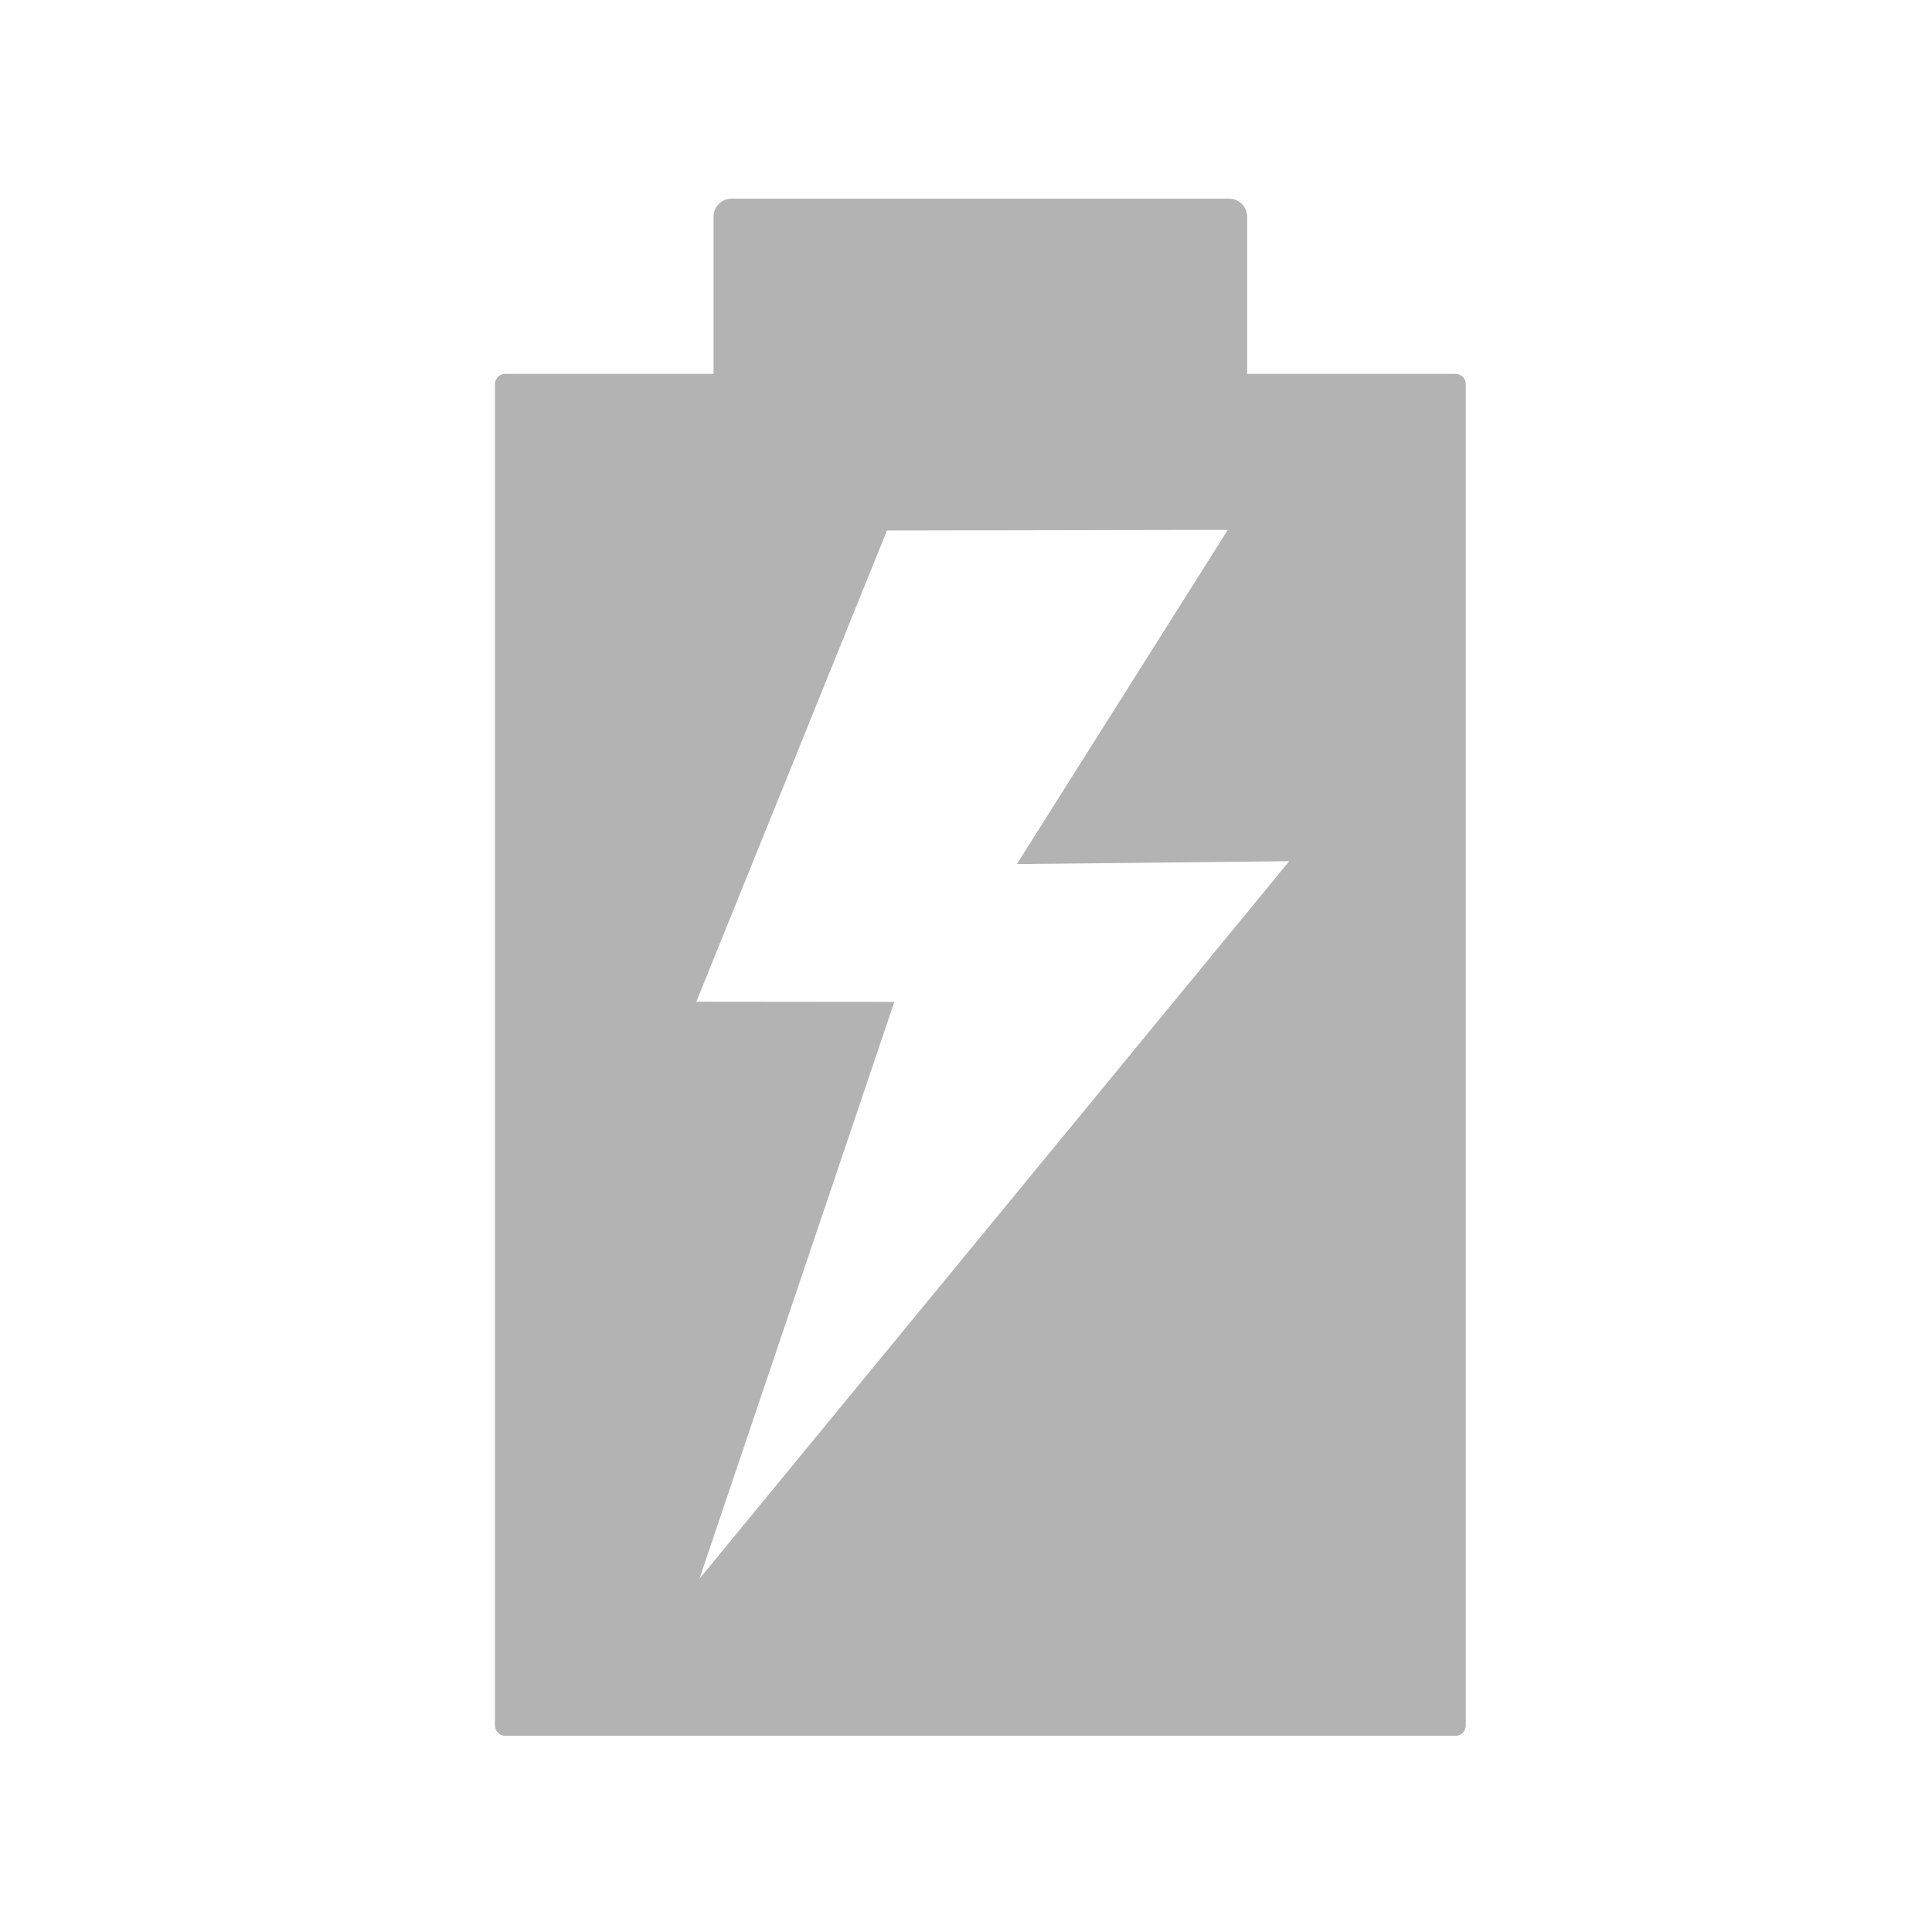
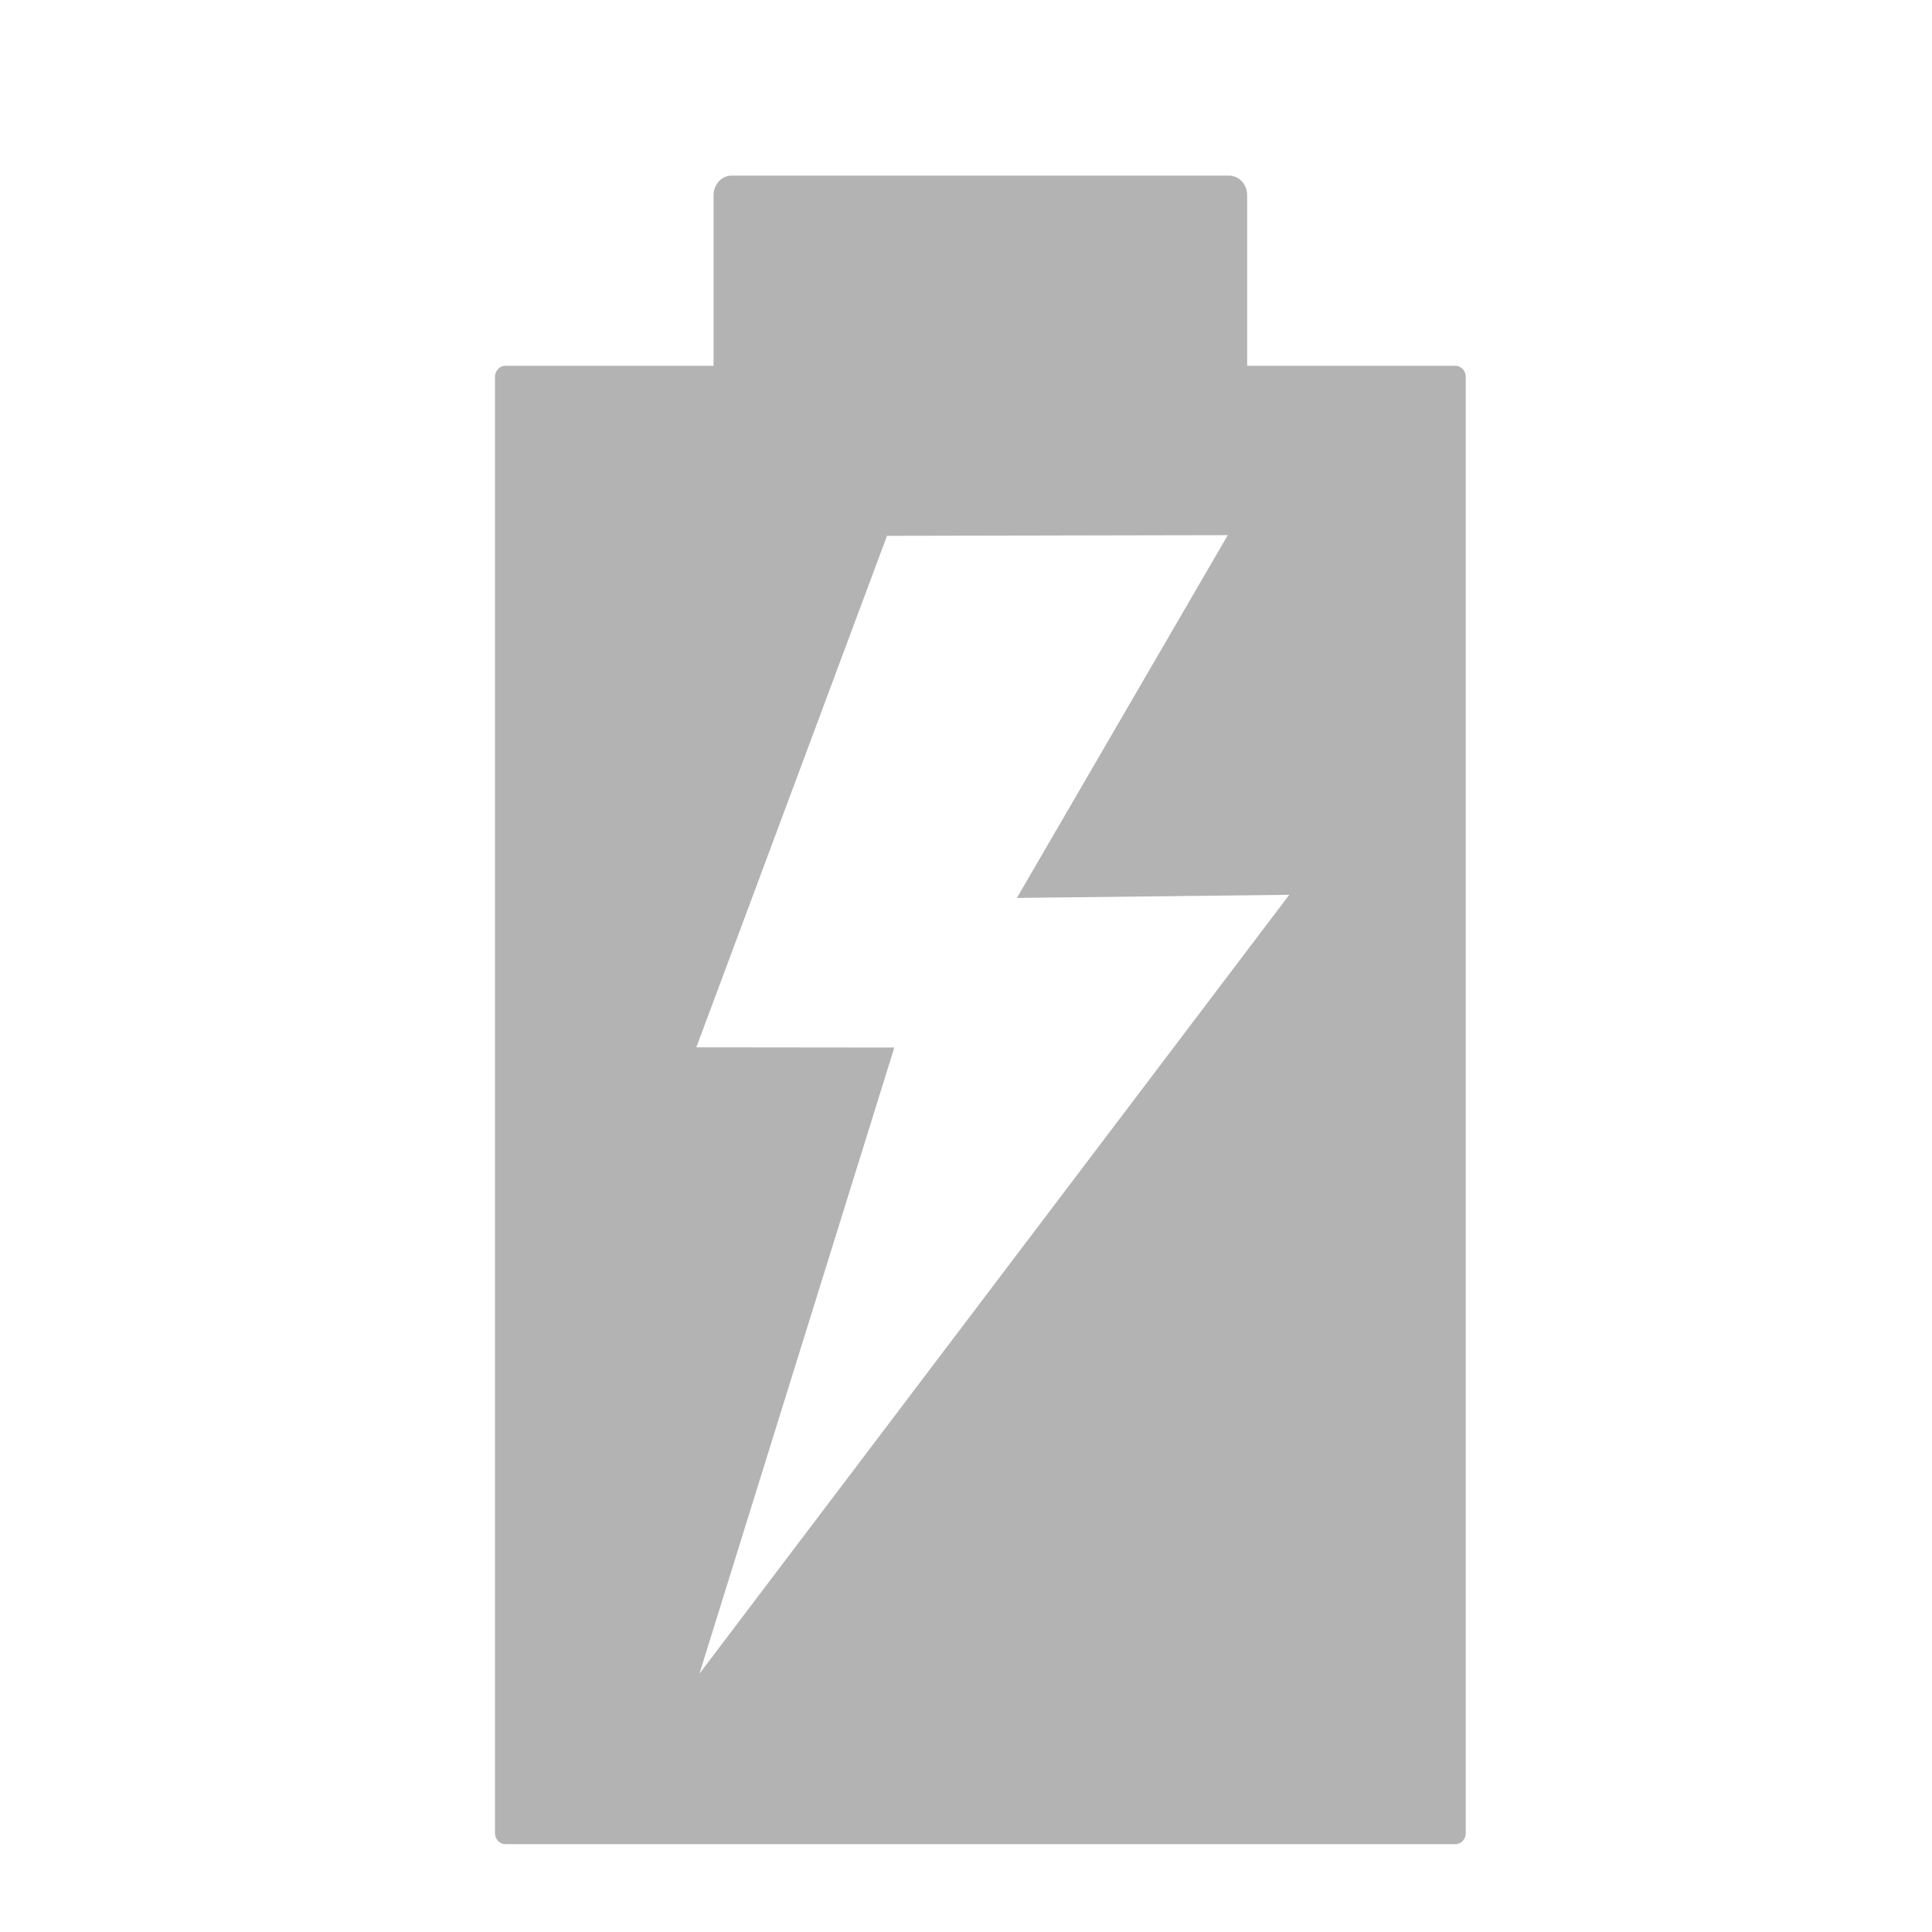
- <svg xmlns="http://www.w3.org/2000/svg" width="220mm" height="220mm" viewBox="0 0 220 220" version="1.1" id="svg8">
-   <defs id="defs2" />
-   <g id="layer1" transform="translate(-67.09077,-40.52528)">
-     <path style="opacity:1;fill:#b3b3b3;fill-opacity:1;stroke:none;stroke-width:3.058;stroke-linecap:round;stroke-linejoin:round;stroke-miterlimit:4;stroke-dasharray:none;stroke-opacity:1" d="M 314.869 85.498 C 310.569 85.498 307.107 88.959 307.107 93.26 L 307.107 160.898 L 217.467 160.898 C 215.005 160.898 213.023 162.88 213.023 165.342 L 213.023 742.623 C 213.023 745.085 215.005 747.066 217.467 747.066 L 626.391 747.066 C 628.852 747.066 630.834 745.085 630.834 742.623 L 630.834 165.342 C 630.834 162.88 628.852 160.898 626.391 160.898 L 536.75 160.898 L 536.75 93.26 C 536.75 88.959 533.289 85.498 528.988 85.498 L 314.869 85.498 z M 528.416 228.041 L 437.648 371.885 L 554.873 370.643 L 301.018 679.486 L 384.9 431.201 L 299.688 431.119 L 381.744 228.314 L 528.416 228.041 z " transform="matrix(0.2645833,0,0,0.2645833,67.09077,40.52528)" id="rect3713" />
-     <g transform="matrix(0.7987743,0,0,0.8102623,36.88935,19.42369)" id="layer1-3" style="fill:#ccff00" />
+ <svg xmlns="http://www.w3.org/2000/svg" id="svg8" version="1.1" viewBox="0 0 220 220" height="220mm" width="220mm">
+   <g transform="translate(-67.09077,-40.52528)" id="layer1">
+     <path id="rect3713" d="m 150.4,60.525 c -1.138,0 -2.054,0.994 -2.054,2.229 v 19.426 h -23.717 c -0.651,0 -1.176,0.569 -1.176,1.276 V 249.249 c 0,0.707 0.524,1.276 1.176,1.276 h 108.194 c 0.651,0 1.176,-0.569 1.176,-1.276 V 83.456 c 0,-0.707 -0.524,-1.276 -1.176,-1.276 H 209.106 V 62.754 c 0,-1.235 -0.916,-2.229 -2.054,-2.229 z m 56.501,40.938 -24.016,41.311 31.016,-0.357 -67.166,88.699 22.194,-71.307 -22.546,-0.024 21.711,-58.245 z" style="fill:#b3b3b3;stroke:none;" />
  </g>
</svg>
